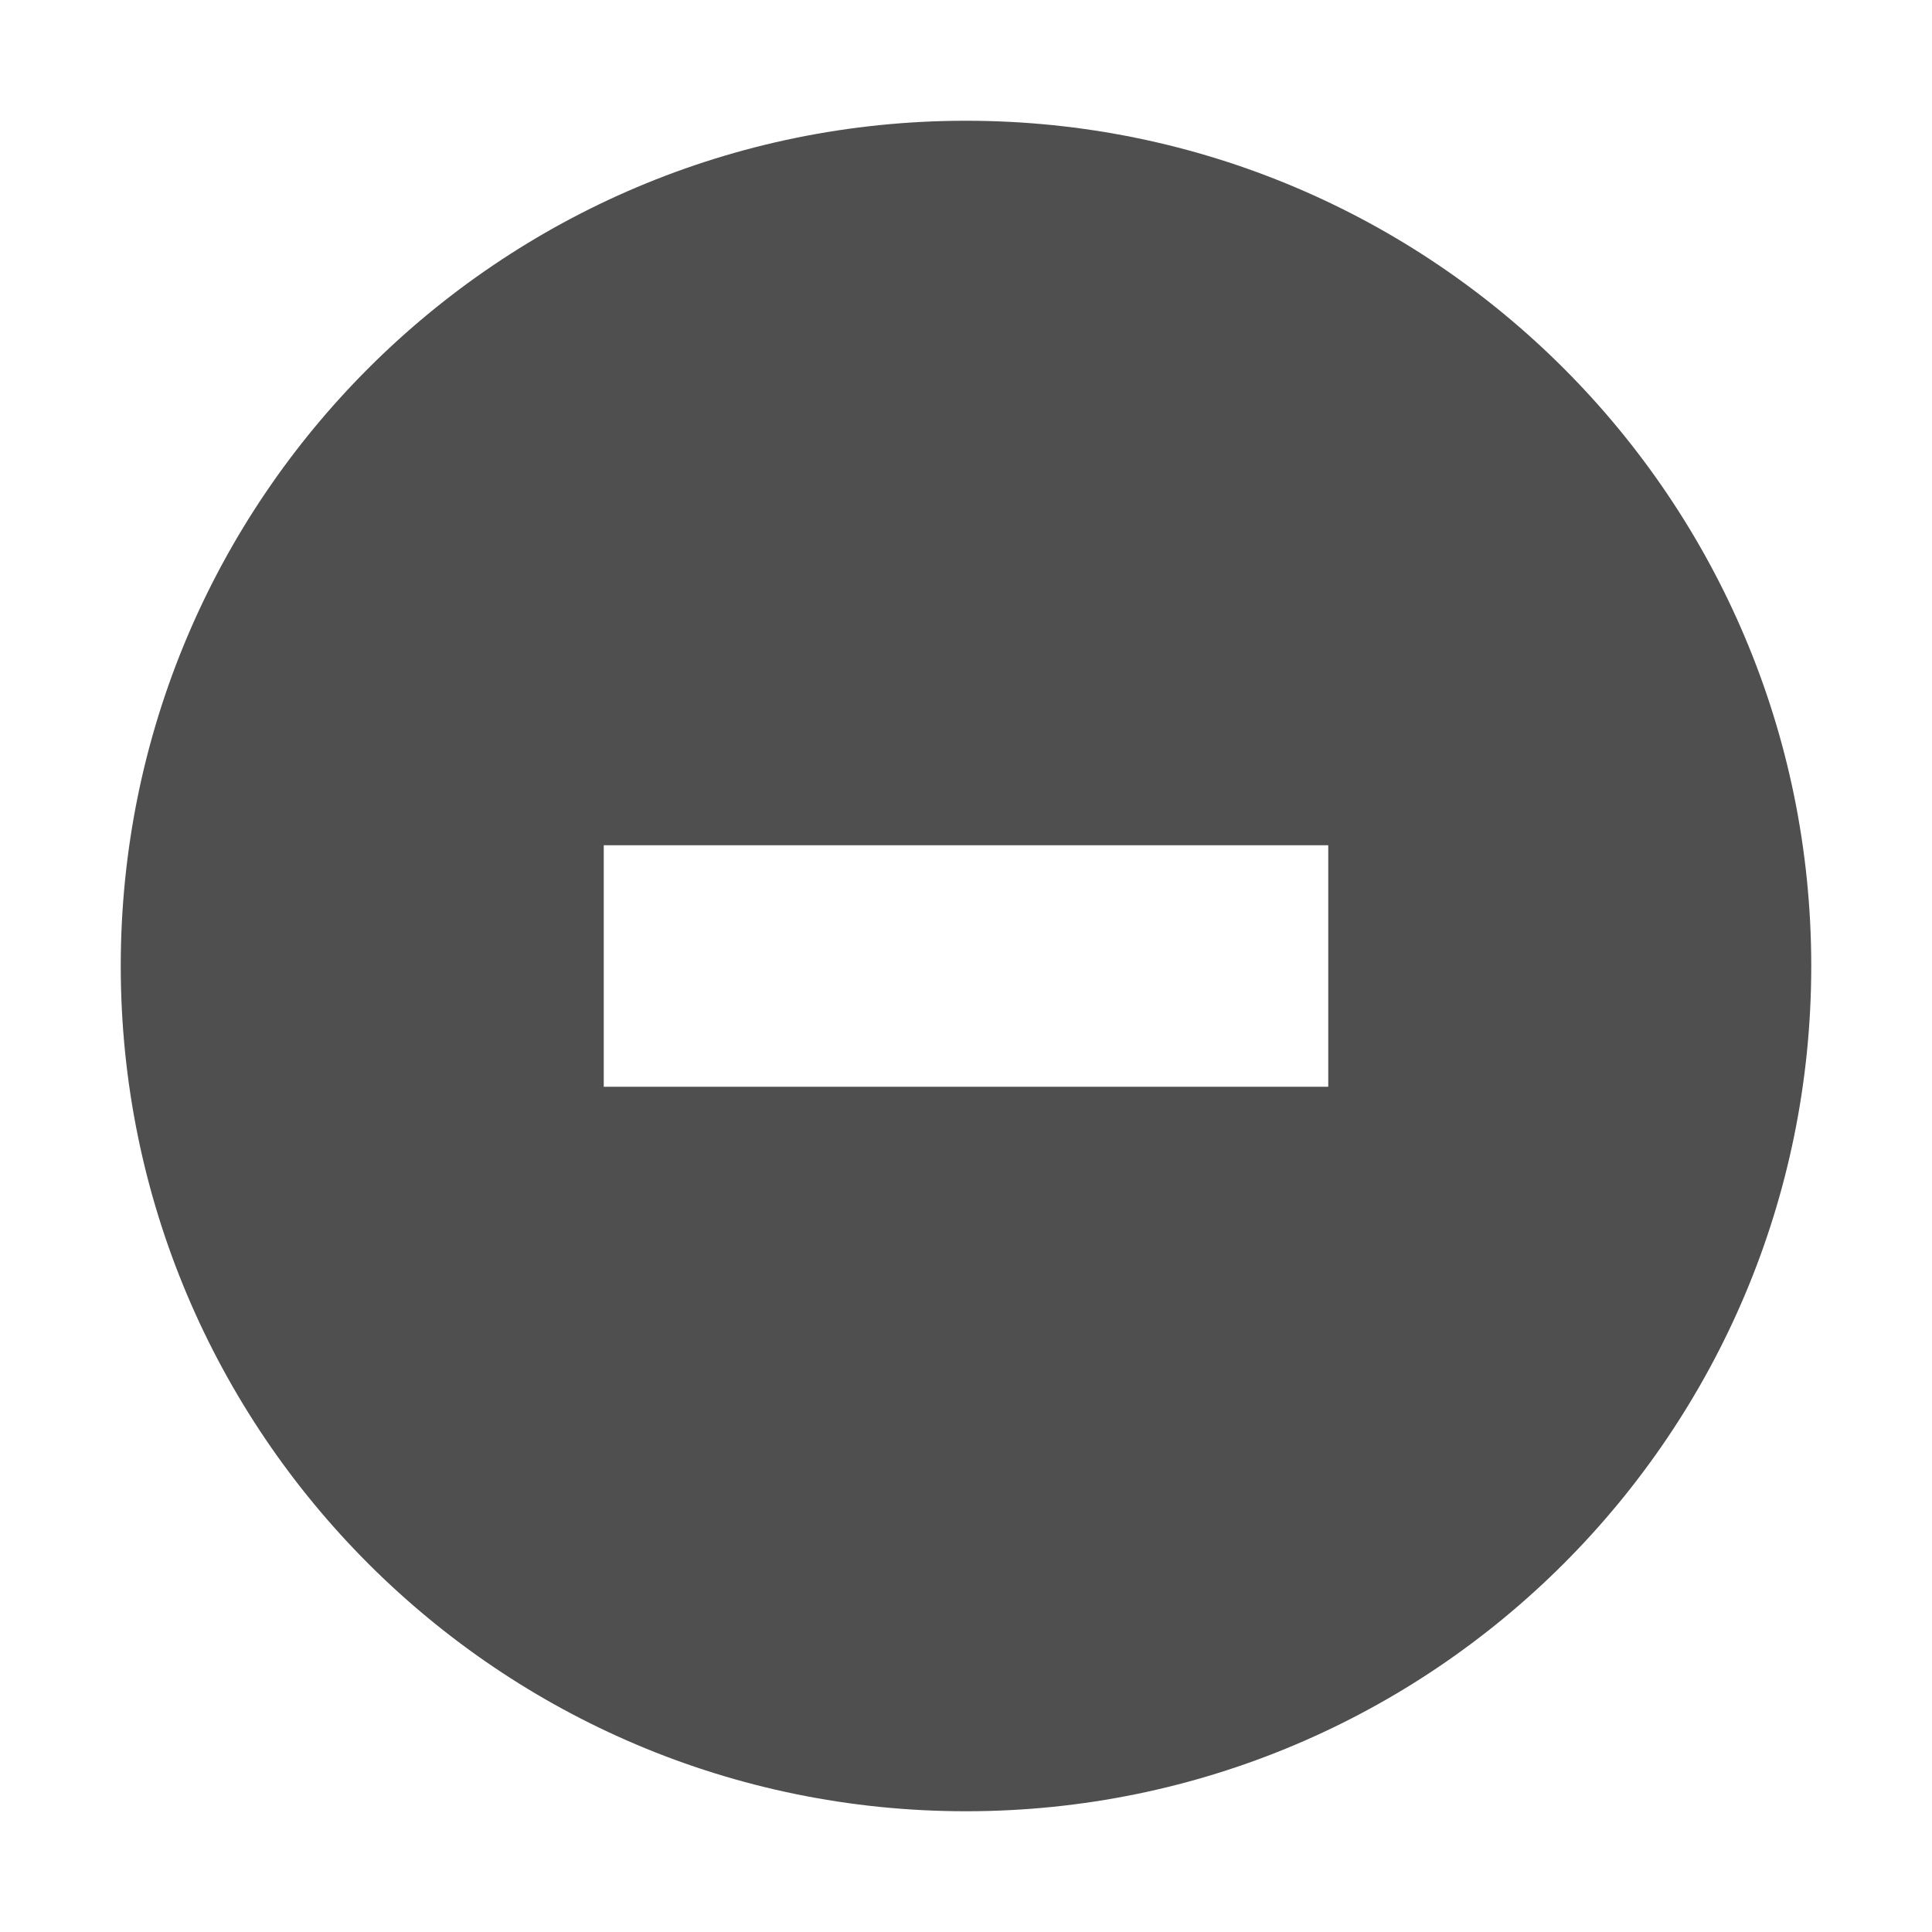
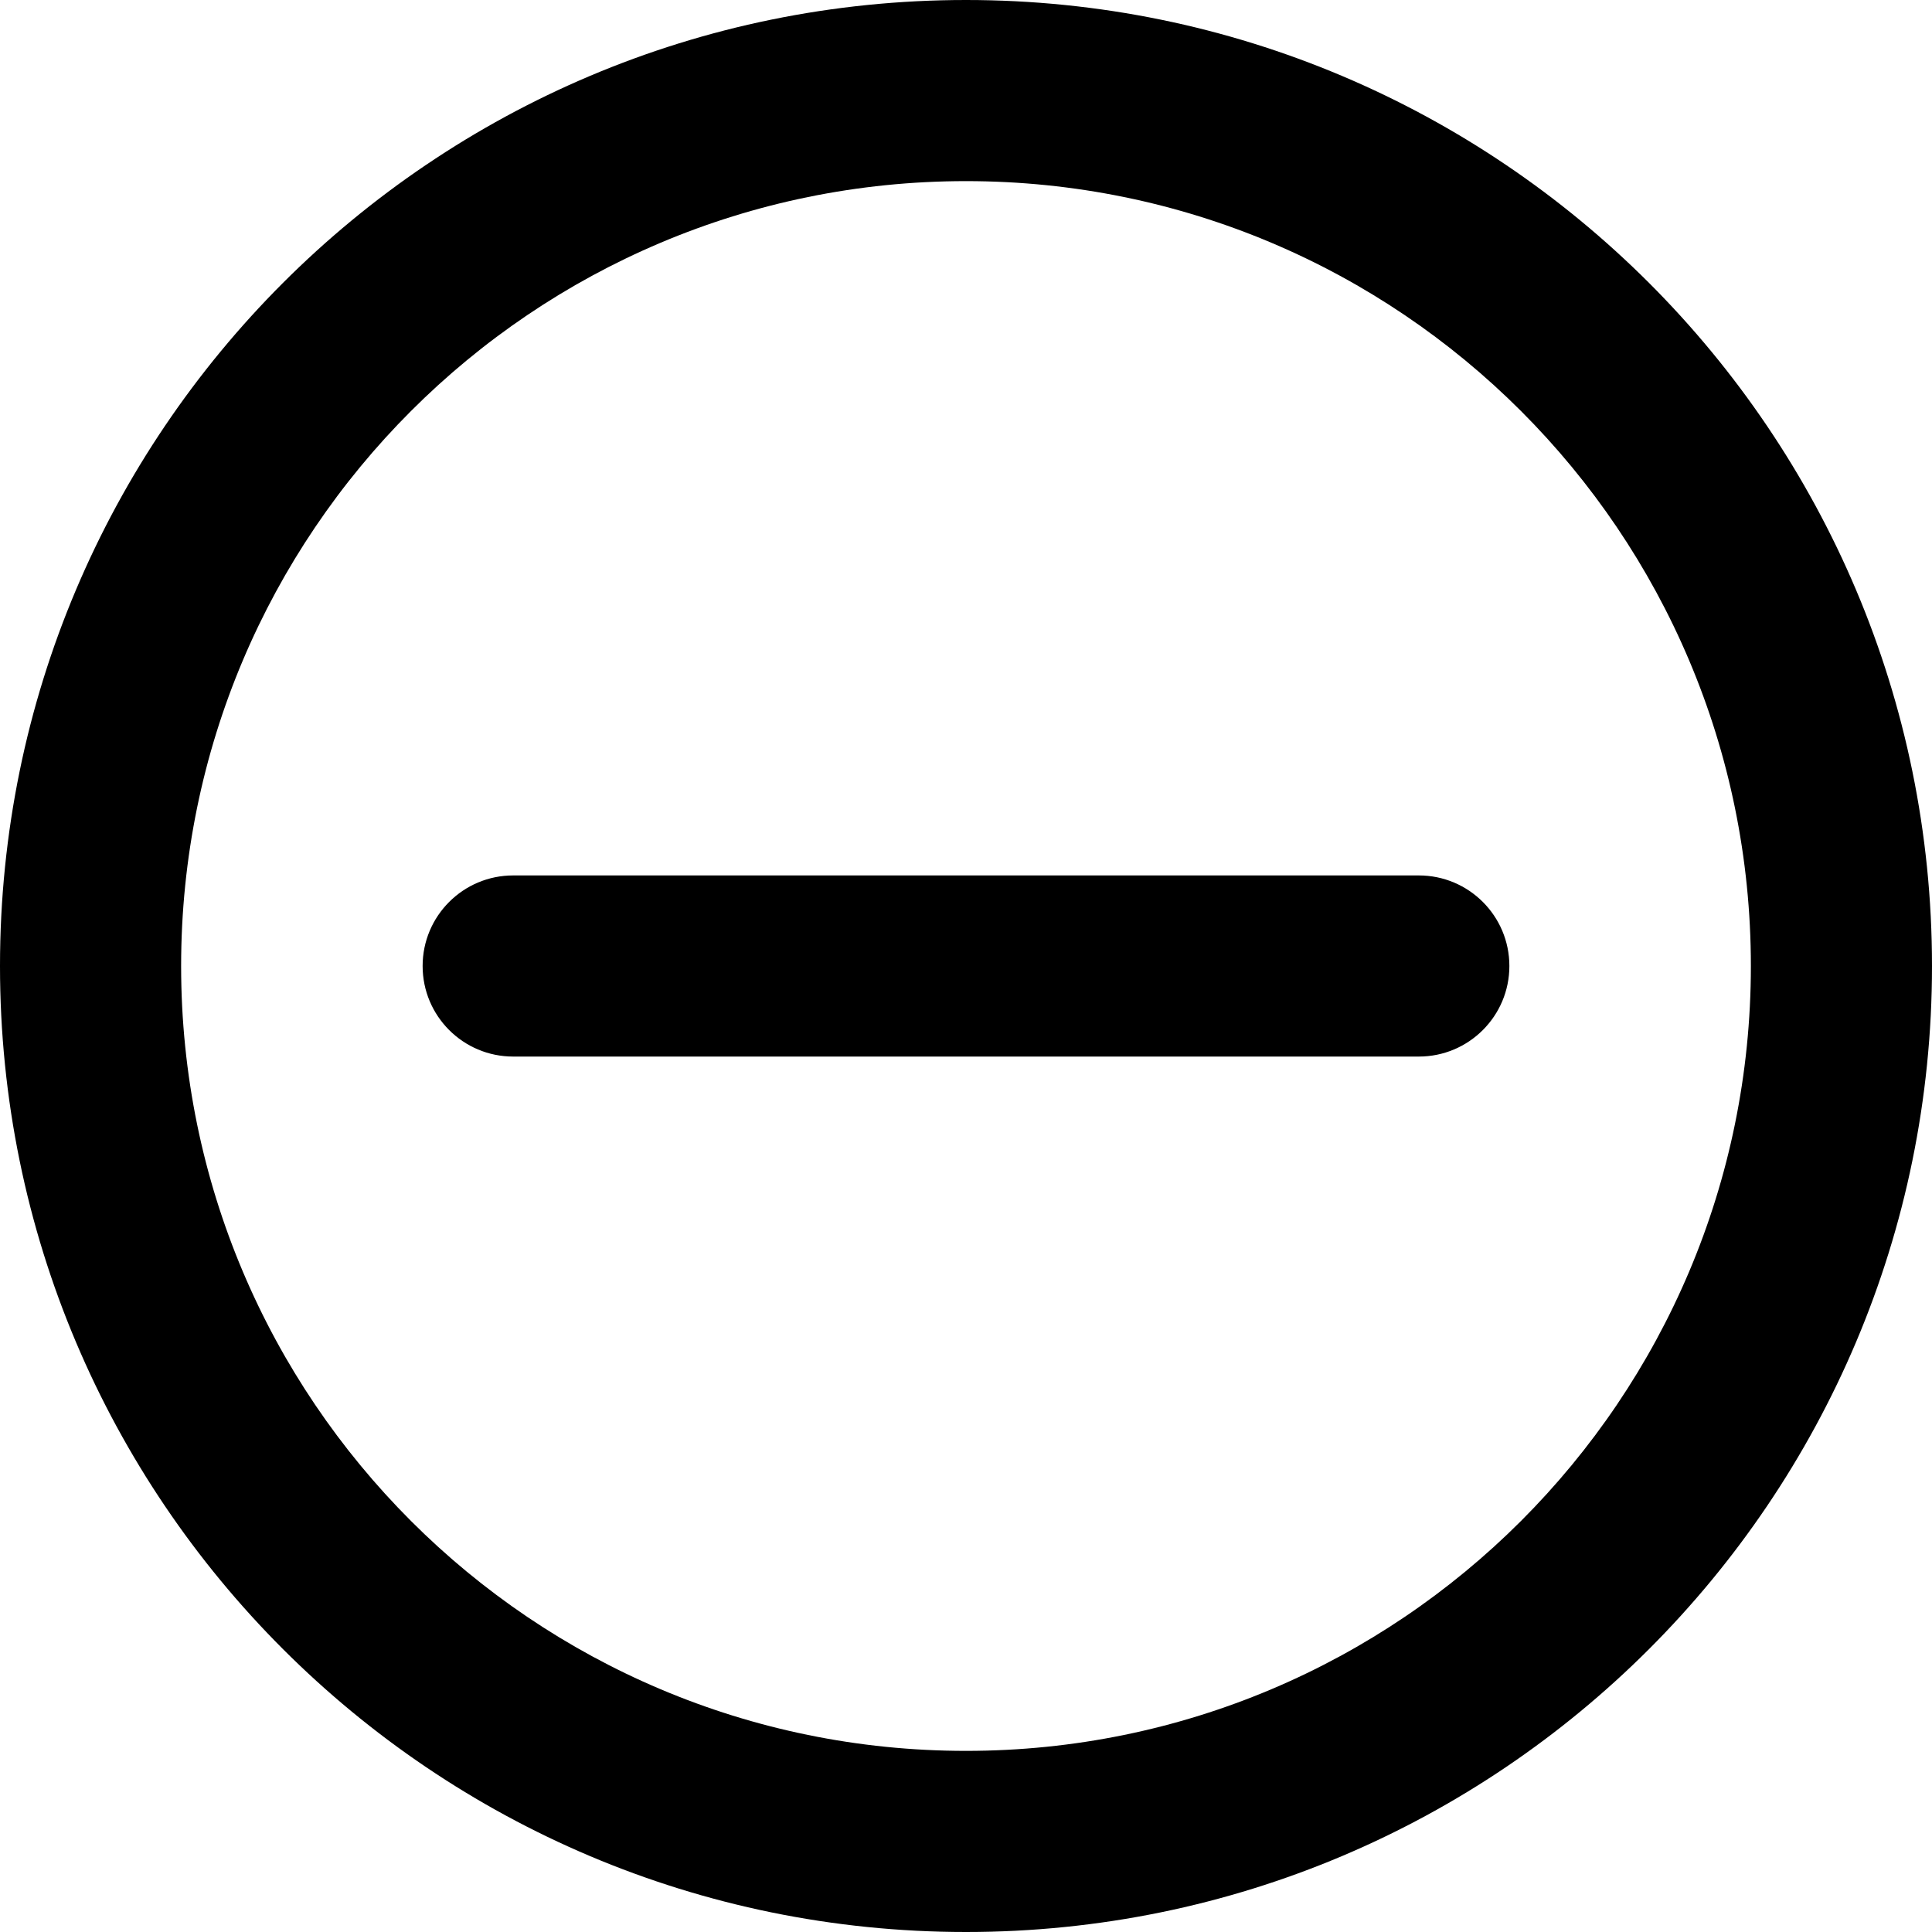
- <svg xmlns="http://www.w3.org/2000/svg" version="1.1" x="0" y="0" width="100%" height="100%" viewBox="0, 0, 16, 16">
-   <g id="Layer_1">
-     <path d="M8,1 C11.866,1 15,4.134 15,8 C15,11.866 11.866,15 8,15 C4.134,15 1,11.866 1,8 C1,4.134 4.134,1 8,1 z M11,7 L5,7 L5,9 L11,9 L11,7 z" fill="#4F4F4F" />
-   </g>
+ <svg xmlns="http://www.w3.org/2000/svg" width="16" height="16" viewBox="0 0 16 16">
+   <path d="M4.25 7.25a.75.75 0 000 1.5h7.5a.75.75 0 000-1.5h-7.5z" />
+   <path fill-rule="evenodd" d="M16 8A8 8 0 110 8a8 8 0 0116 0zm-1.5 0a6.5 6.5 0 11-13 0 6.5 6.5 0 0113 0z" />
</svg>
